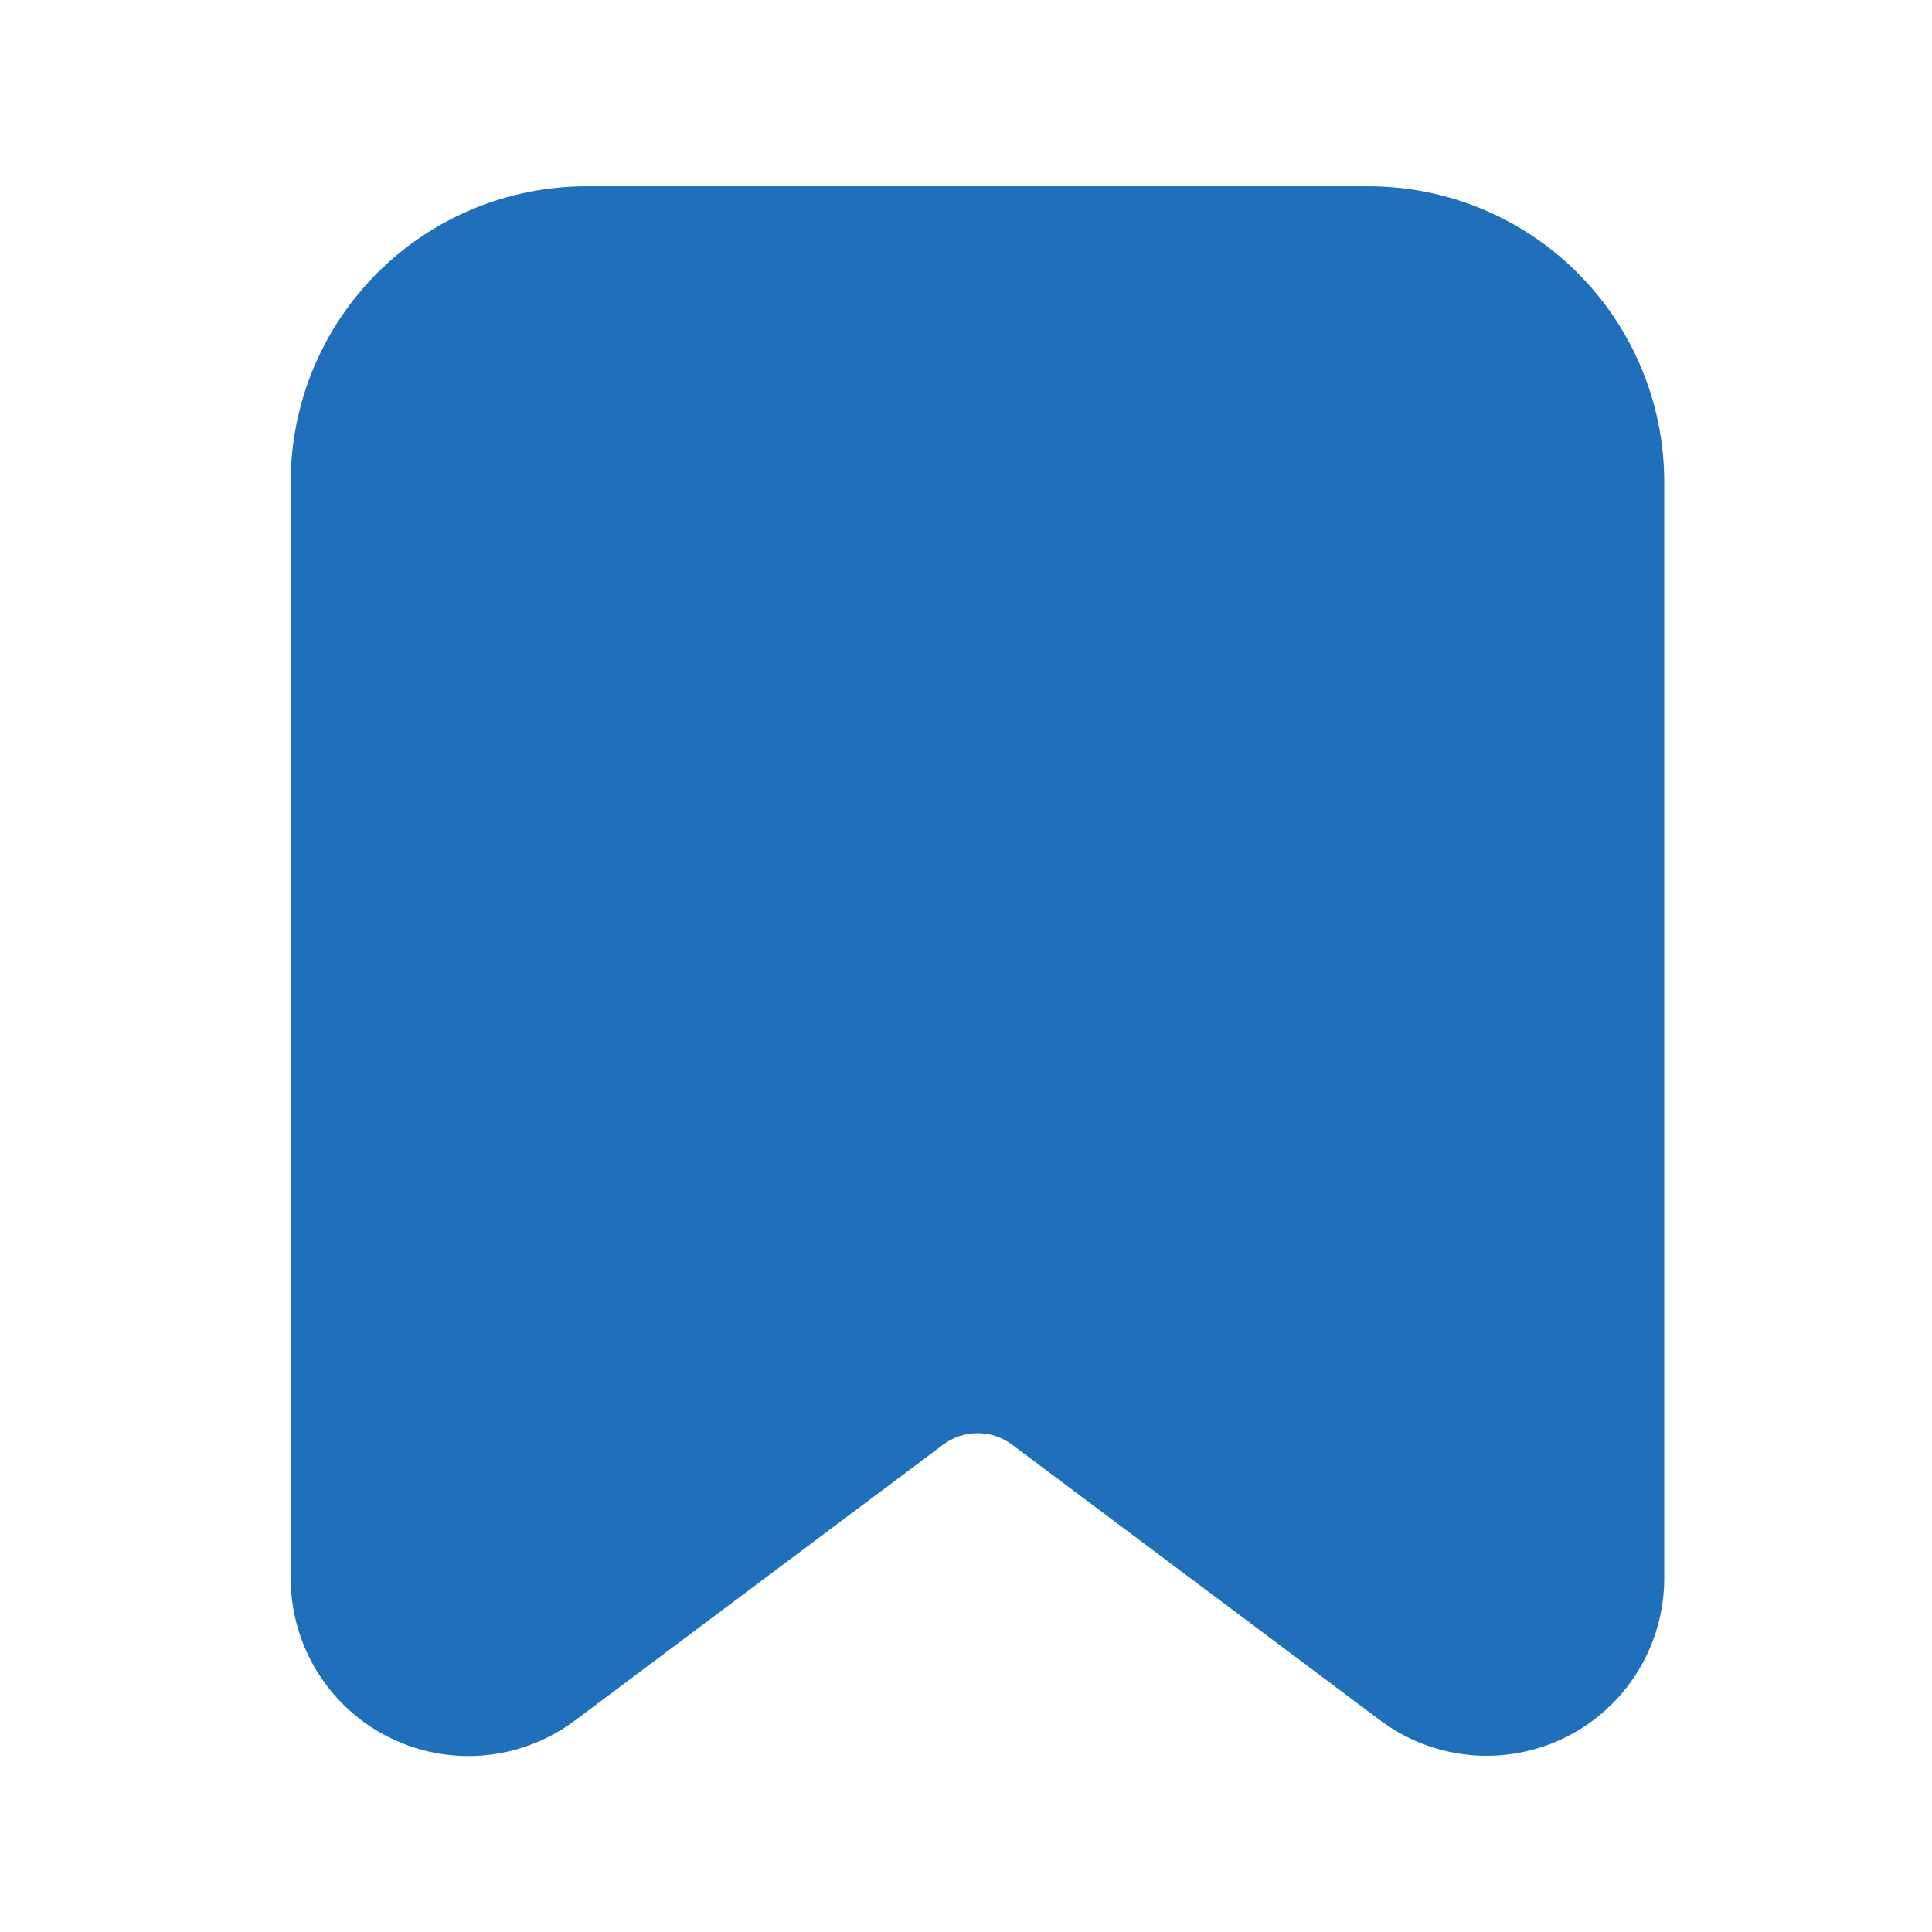
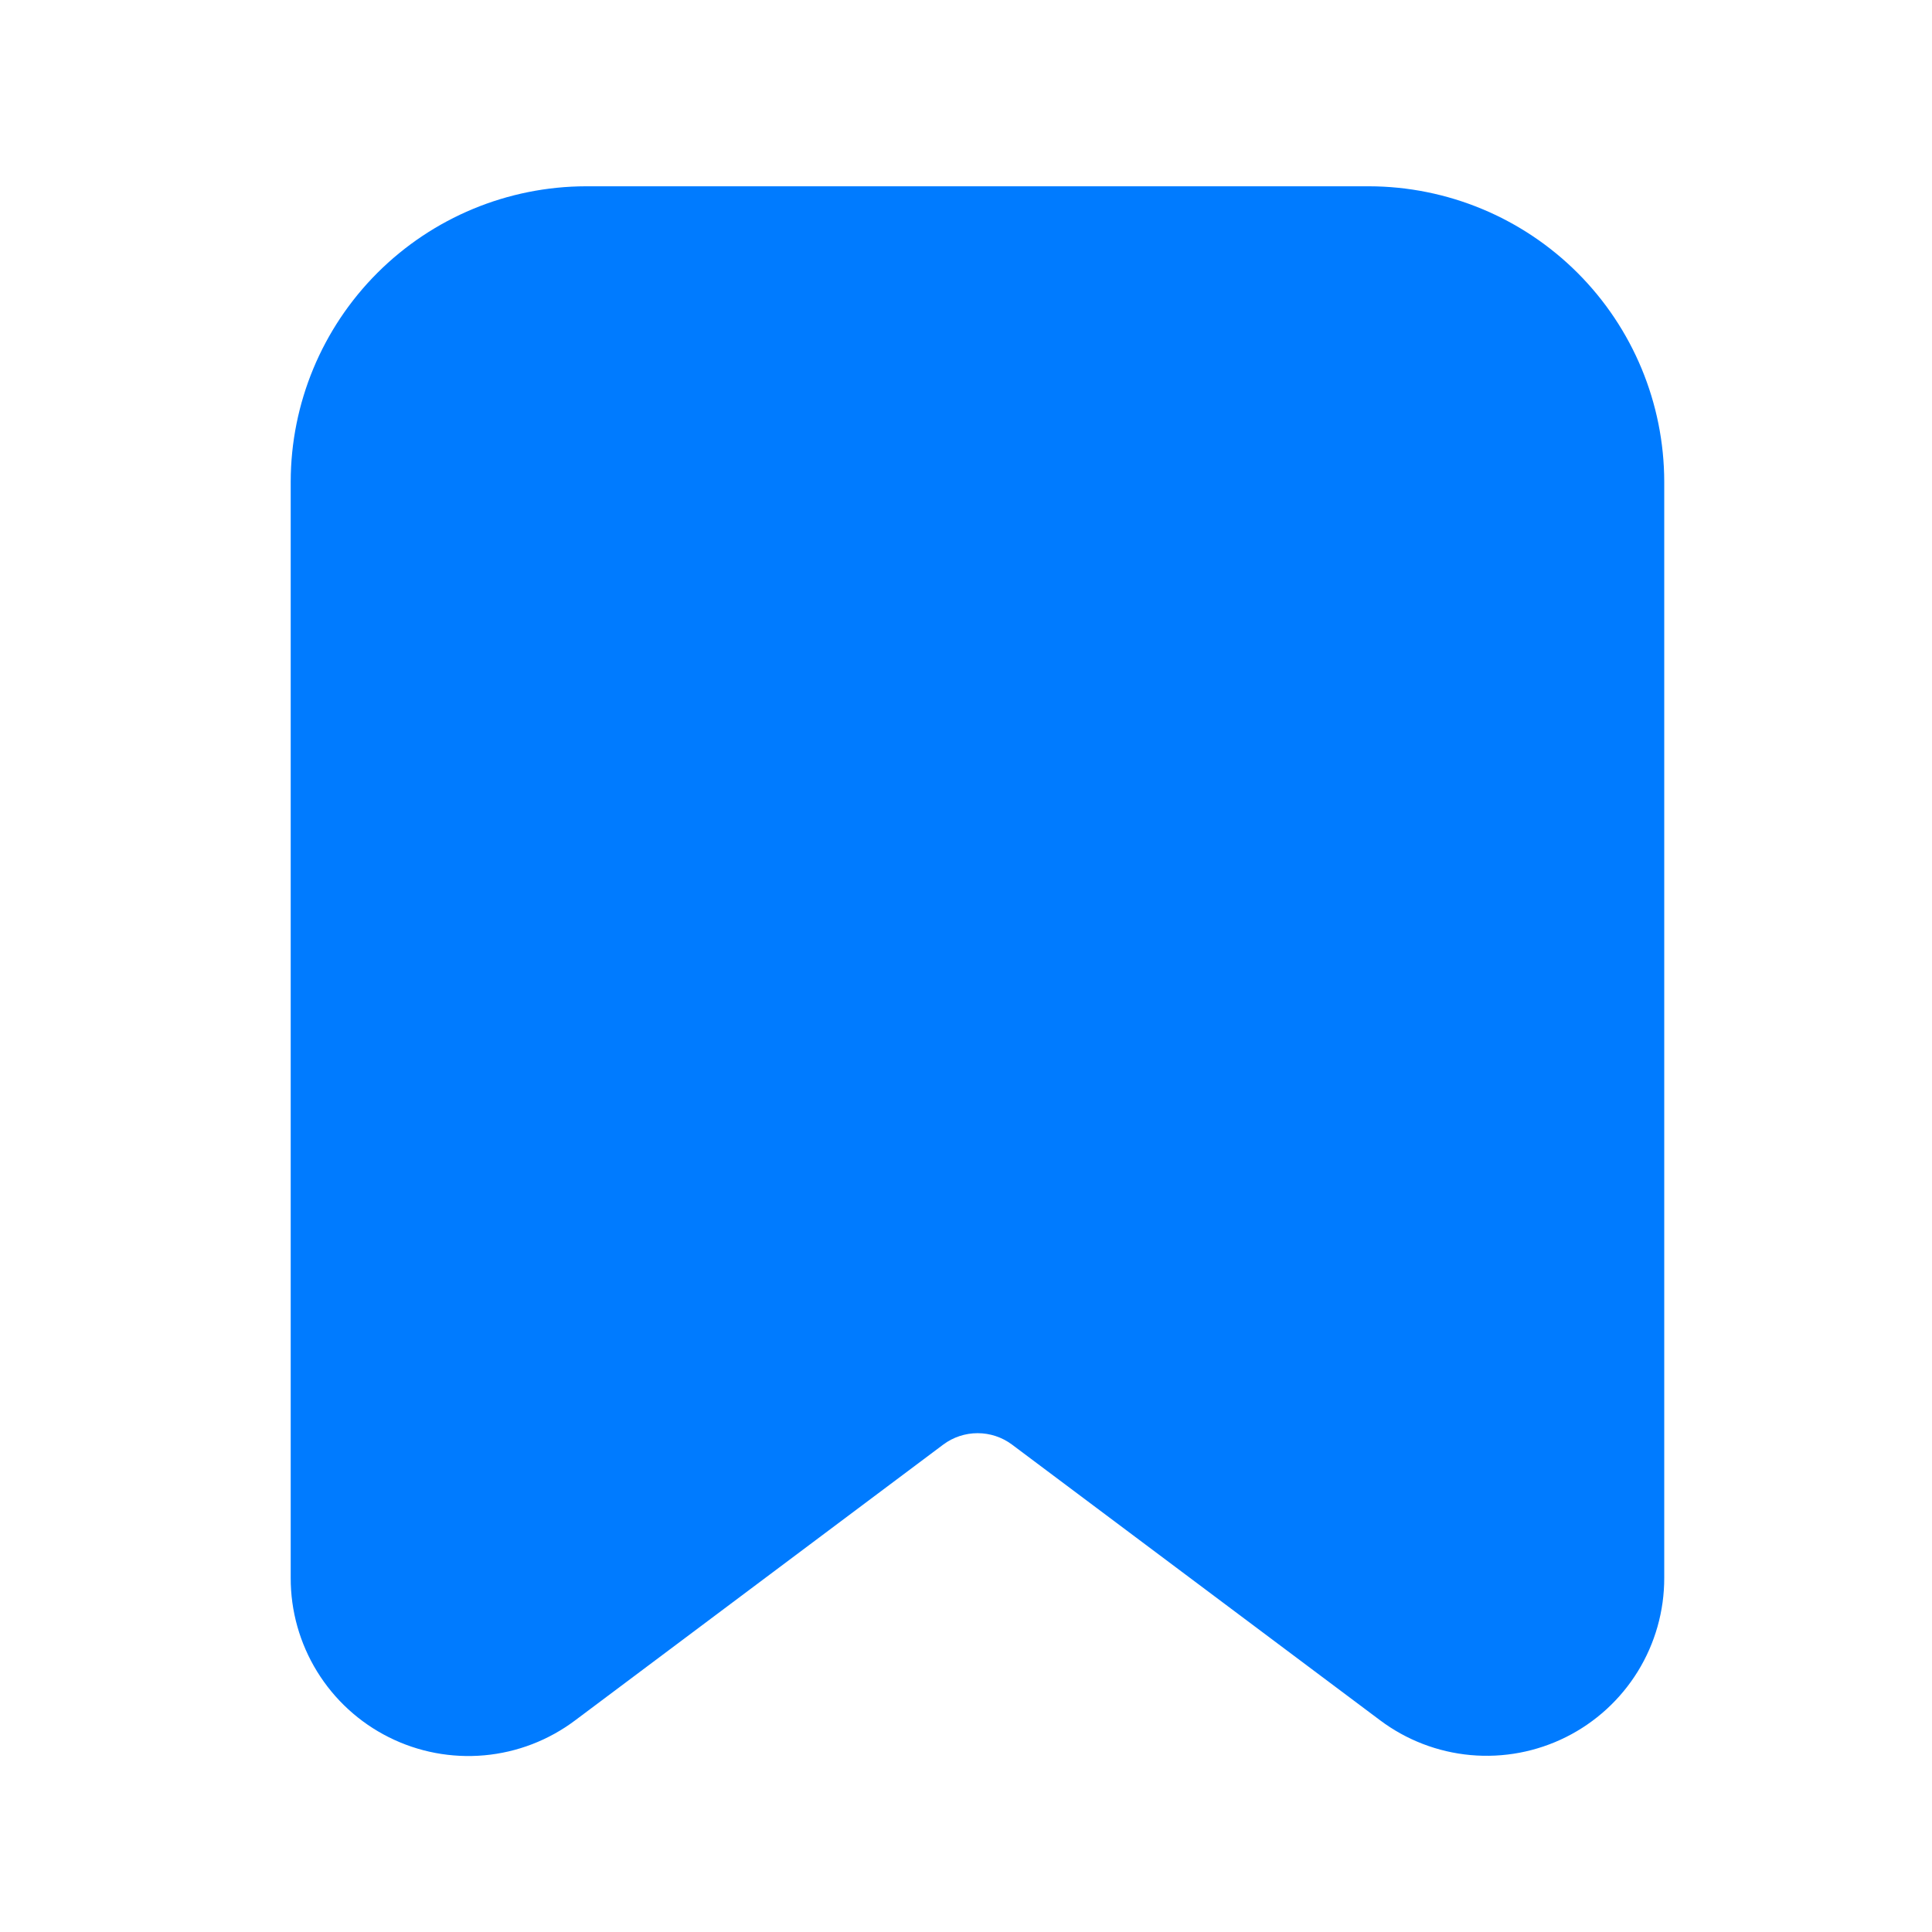
<svg xmlns="http://www.w3.org/2000/svg" width="800px" height="800px" viewBox="0 0 64 64" fill="none">
  <g id="SVGRepo_bgCarrier" stroke-width="0" />
  <g id="SVGRepo_tracerCarrier" stroke-linecap="round" stroke-linejoin="round" />
  <g id="SVGRepo_iconCarrier">
-     <path d="M45.35 6.171H19.41C16.818 6.176 14.333 7.208 12.5 9.041C10.667 10.874 9.635 13.359 9.63 15.951V52.271C9.627 53.365 9.93 54.439 10.504 55.371C11.078 56.303 11.9 57.057 12.879 57.547C13.857 58.038 14.953 58.245 16.044 58.147C17.134 58.049 18.175 57.648 19.05 56.991L31.25 47.851C31.578 47.607 31.976 47.476 32.385 47.476C32.794 47.476 33.192 47.607 33.52 47.851L45.71 56.981C46.584 57.639 47.625 58.04 48.714 58.139C49.804 58.238 50.899 58.031 51.878 57.542C52.856 57.053 53.679 56.3 54.254 55.369C54.828 54.438 55.132 53.365 55.13 52.271V15.951C55.125 13.359 54.093 10.874 52.26 9.041C50.427 7.208 47.942 6.176 45.35 6.171Z" fill="#1F6FBA" />
+     <path d="M45.35 6.171H19.41C16.818 6.176 14.333 7.208 12.5 9.041C10.667 10.874 9.635 13.359 9.63 15.951V52.271C9.627 53.365 9.93 54.439 10.504 55.371C11.078 56.303 11.9 57.057 12.879 57.547C13.857 58.038 14.953 58.245 16.044 58.147C17.134 58.049 18.175 57.648 19.05 56.991L31.25 47.851C31.578 47.607 31.976 47.476 32.385 47.476C32.794 47.476 33.192 47.607 33.52 47.851L45.71 56.981C46.584 57.639 47.625 58.04 48.714 58.139C49.804 58.238 50.899 58.031 51.878 57.542C52.856 57.053 53.679 56.3 54.254 55.369C54.828 54.438 55.132 53.365 55.13 52.271V15.951C55.125 13.359 54.093 10.874 52.26 9.041C50.427 7.208 47.942 6.176 45.35 6.171Z" fill="#007BFF" />
  </g>
</svg>
